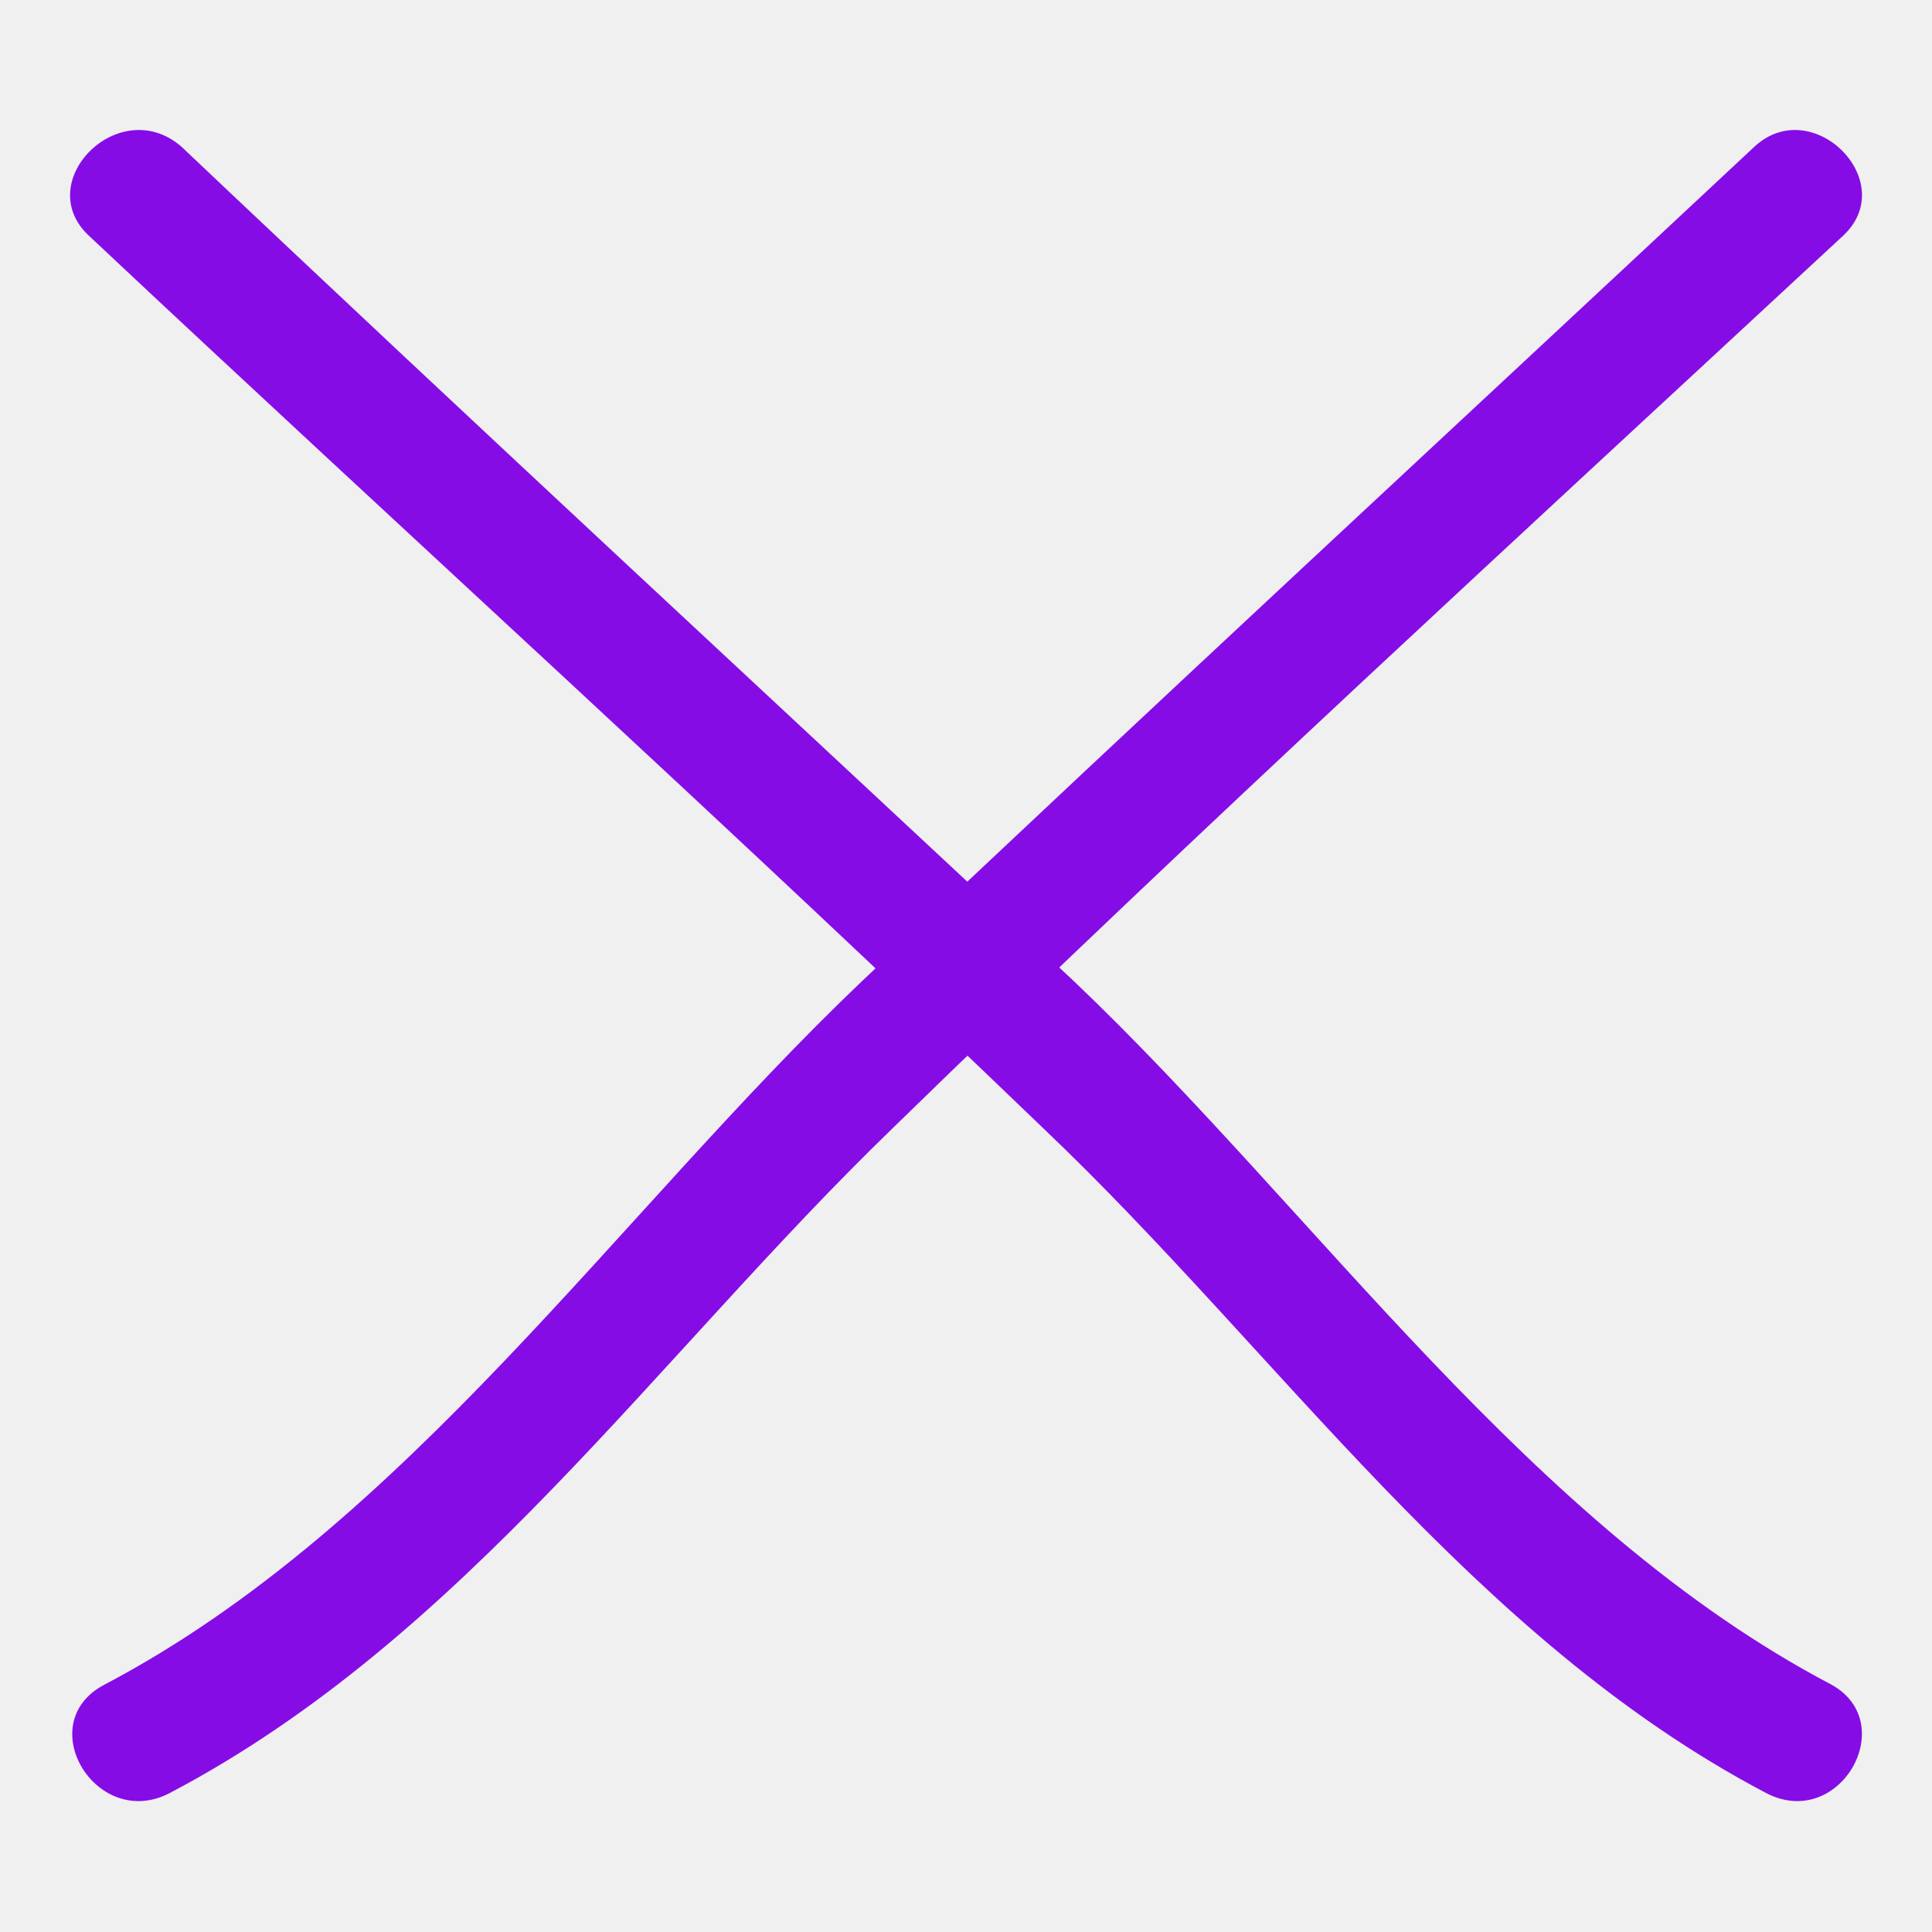
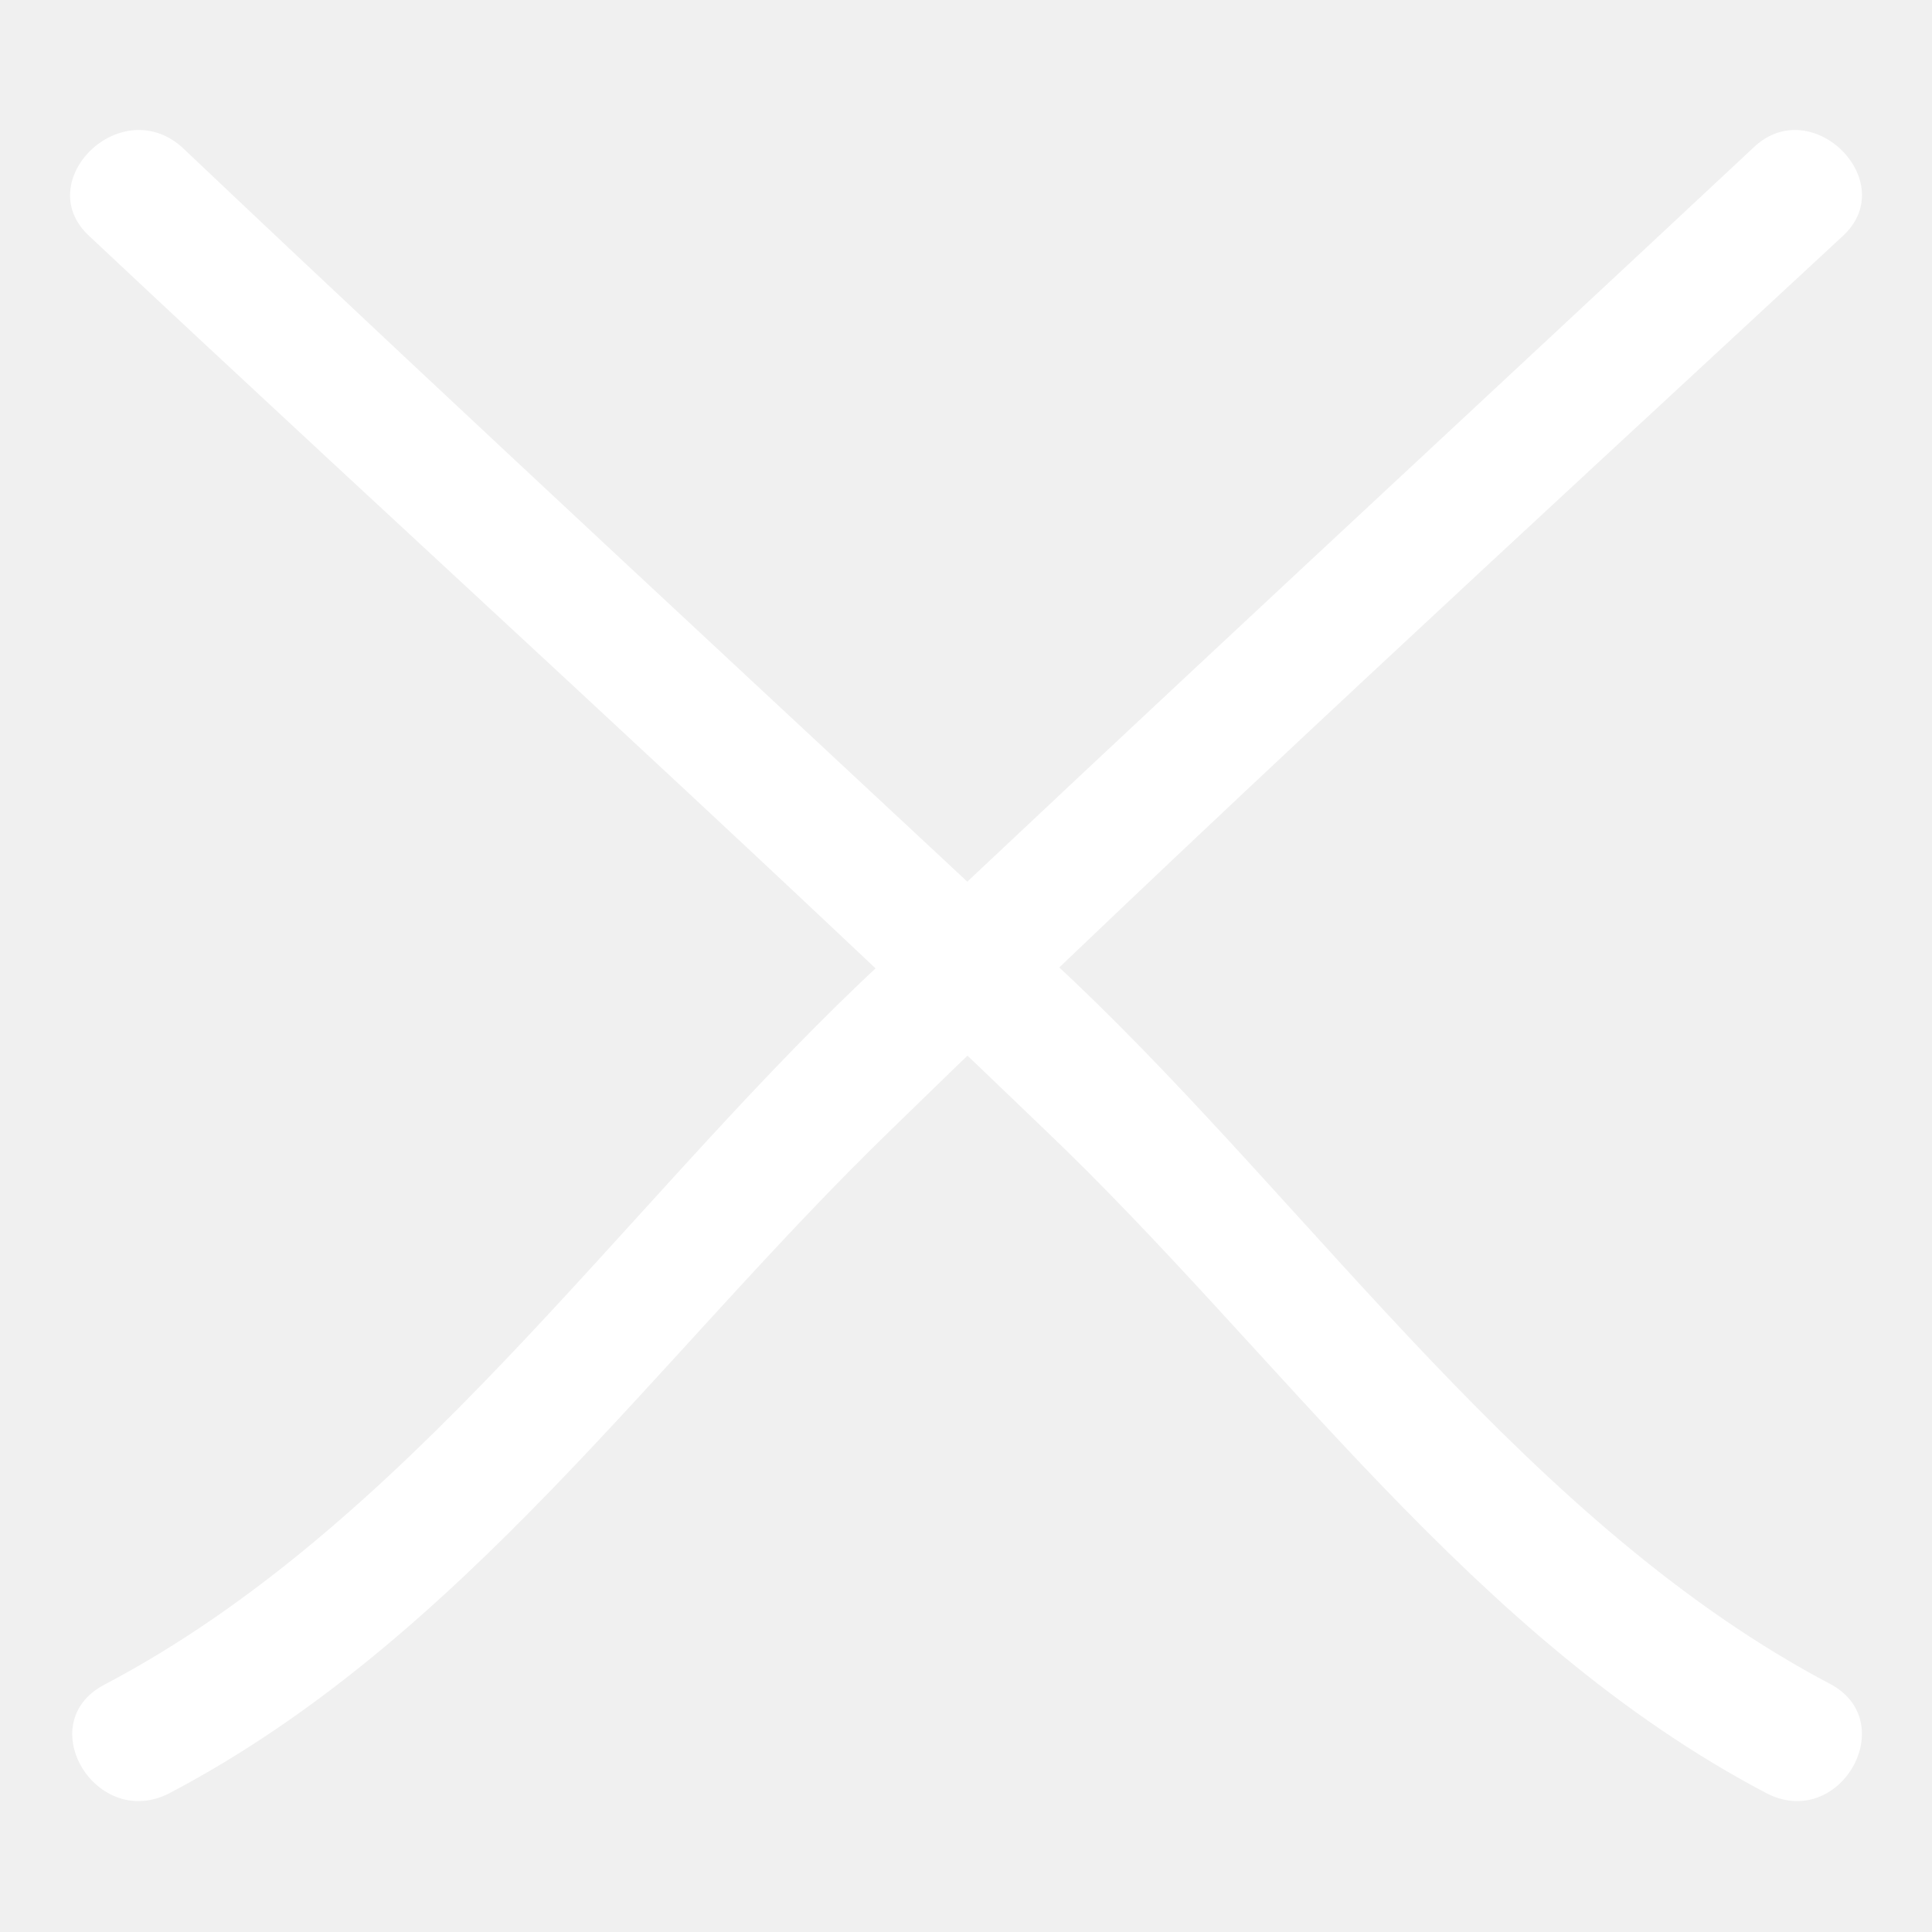
<svg xmlns="http://www.w3.org/2000/svg" version="1.1" id="Calque_1" x="0px" y="0px" viewBox="0 0 50 50" style="enable-background:new 0 0 50 50;" xml:space="preserve">
  <style type="text/css">
- 	.st0{fill:#860CE6;}
+ 	.st0{fill:#ffffff;}
</style>
  <g>
    <g>
      <g>
        <path class="st0" d="M2.3,6.1c8.2,7.7,16.6,15.3,24.7,23.1c6.1,5.8,11.1,13.2,18.7,17.2c1.9,1,3.5-1.8,1.7-2.8     c-7.8-4.1-13.3-12.2-19.6-18.2C20.1,18.2,12.3,11,4.7,3.8C3.1,2.4,0.8,4.7,2.3,6.1L2.3,6.1z" />
      </g>
    </g>
    <g>
      <g>
        <path class="st0" d="M47.7,6.1c1.5-1.4-0.8-3.7-2.3-2.3C37.7,11,29.9,18.2,22.3,25.4c-6.3,6-11.8,14.1-19.6,18.2     c-1.9,1-0.2,3.8,1.7,2.8c7.6-4,12.6-11.3,18.7-17.2C31.1,21.4,39.4,13.8,47.7,6.1L47.7,6.1z" />
      </g>
    </g>
  </g>
</svg>
